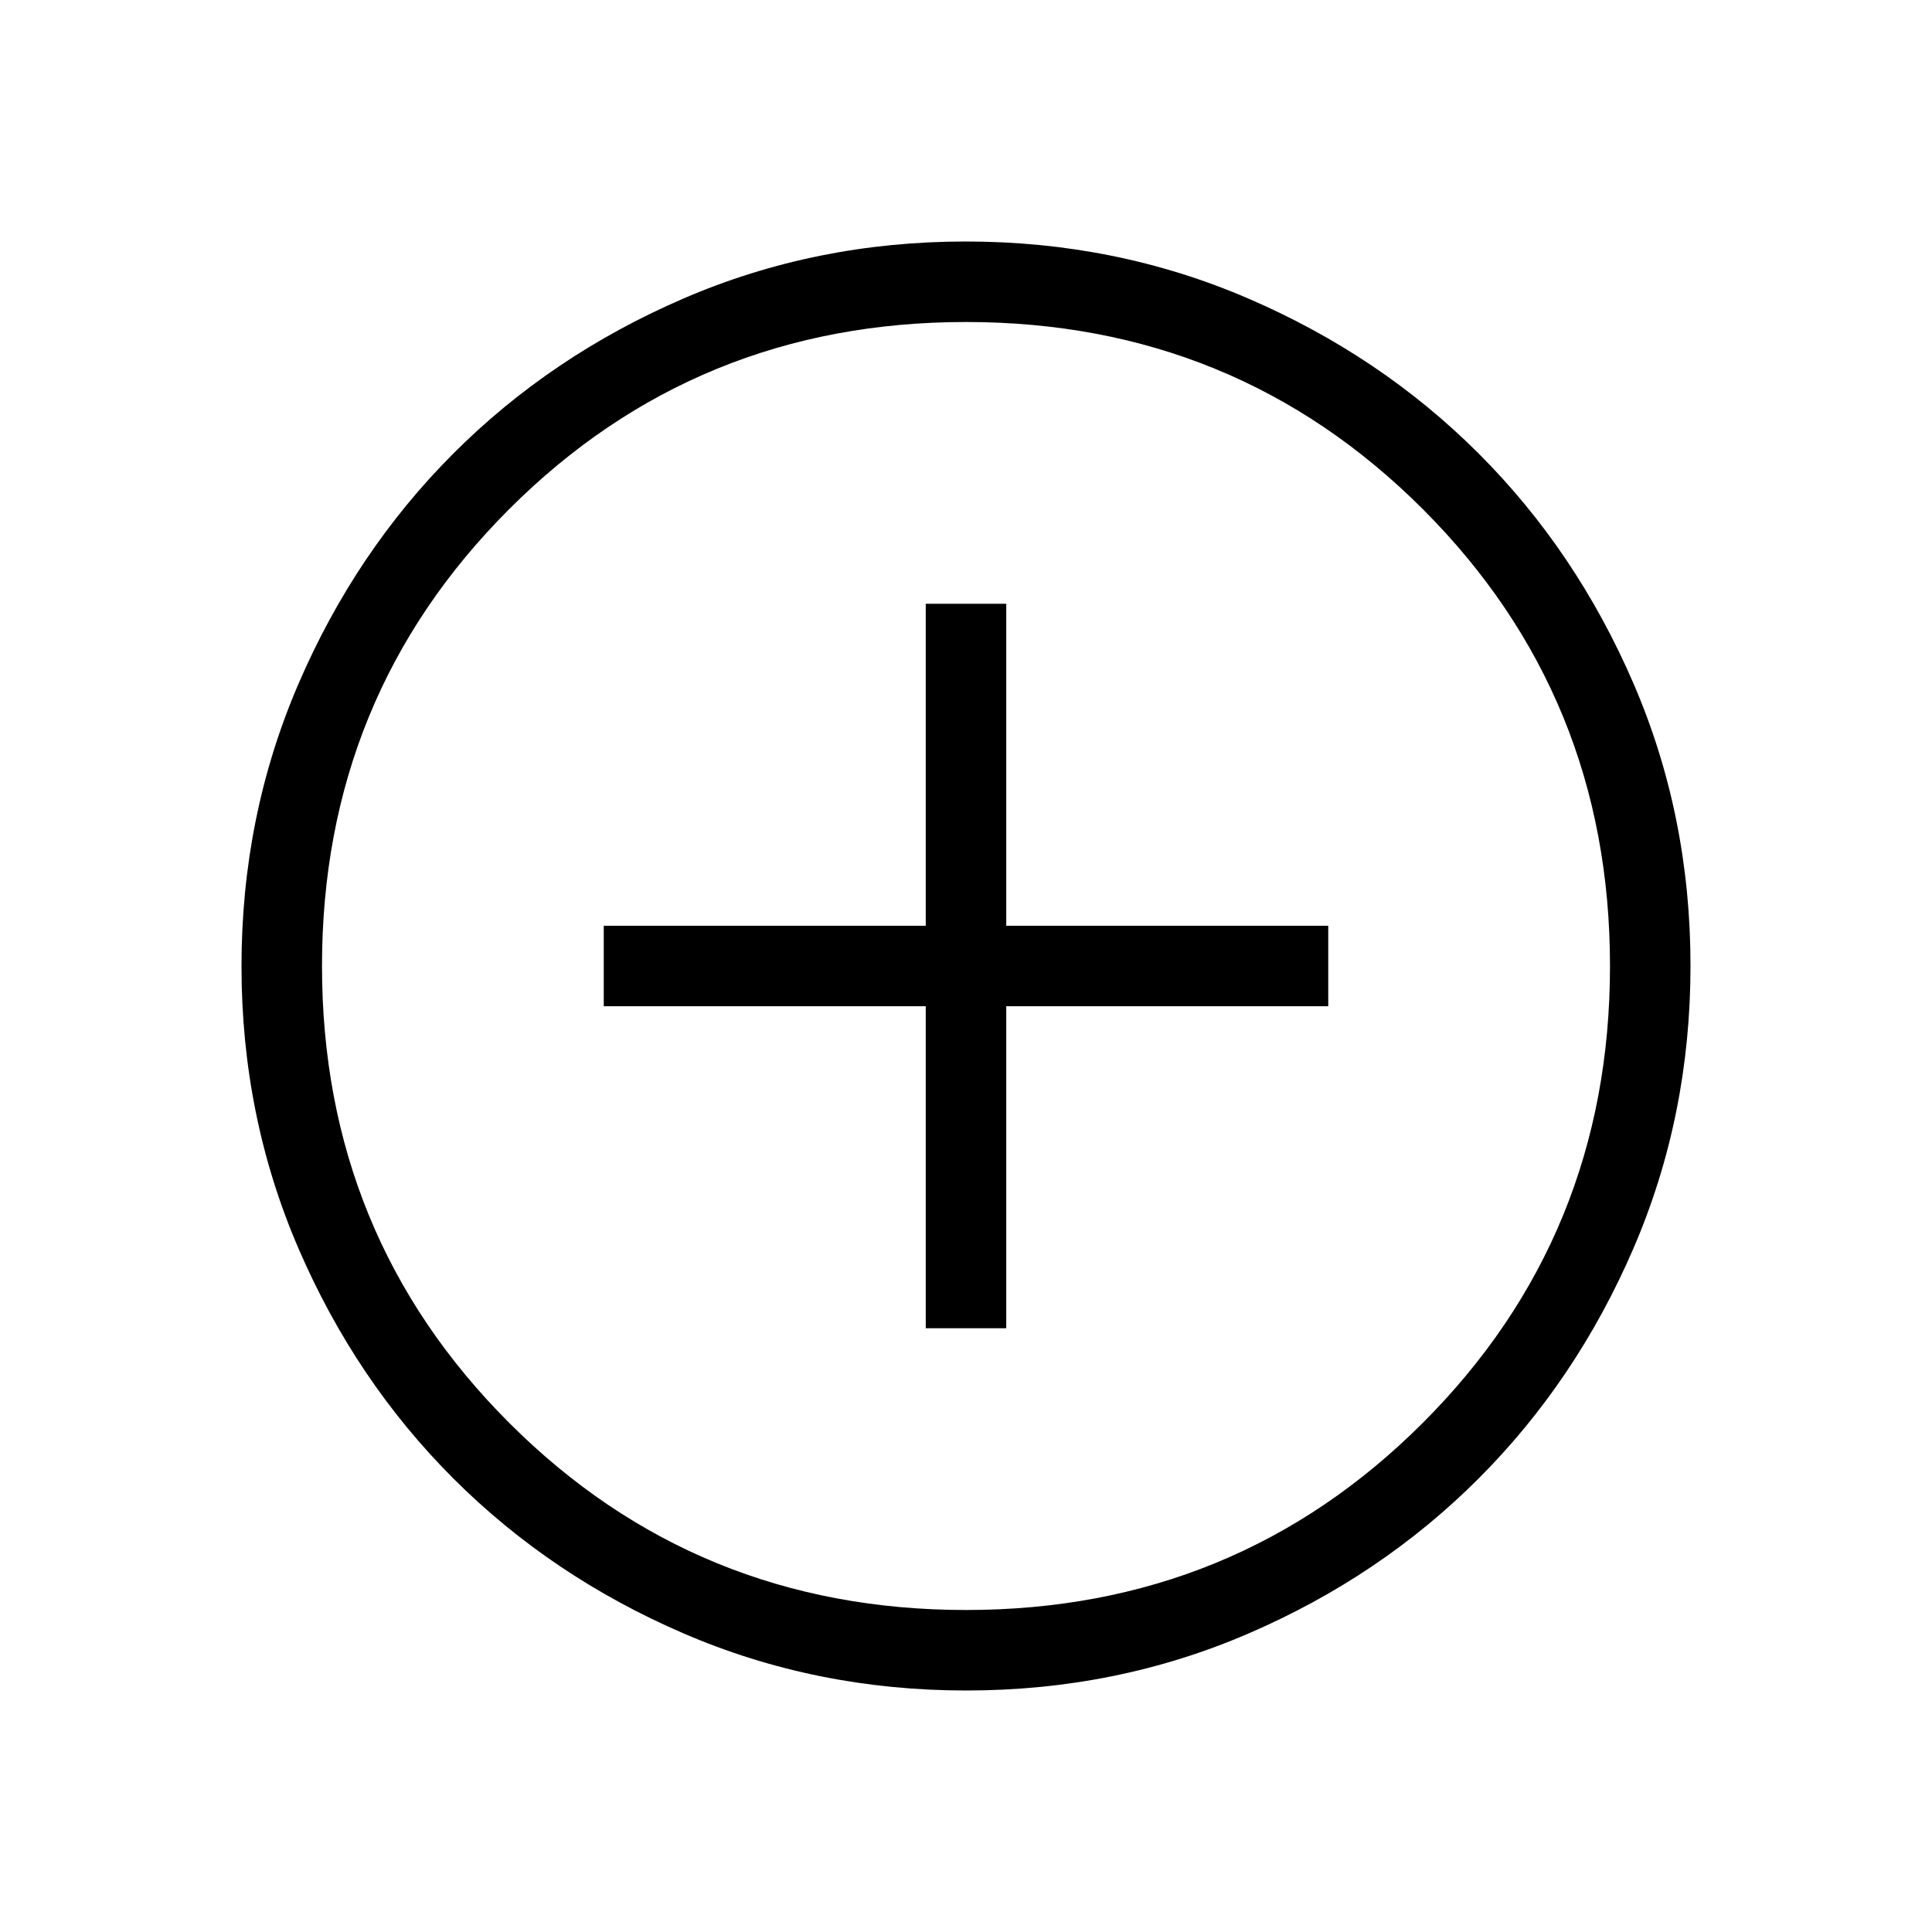
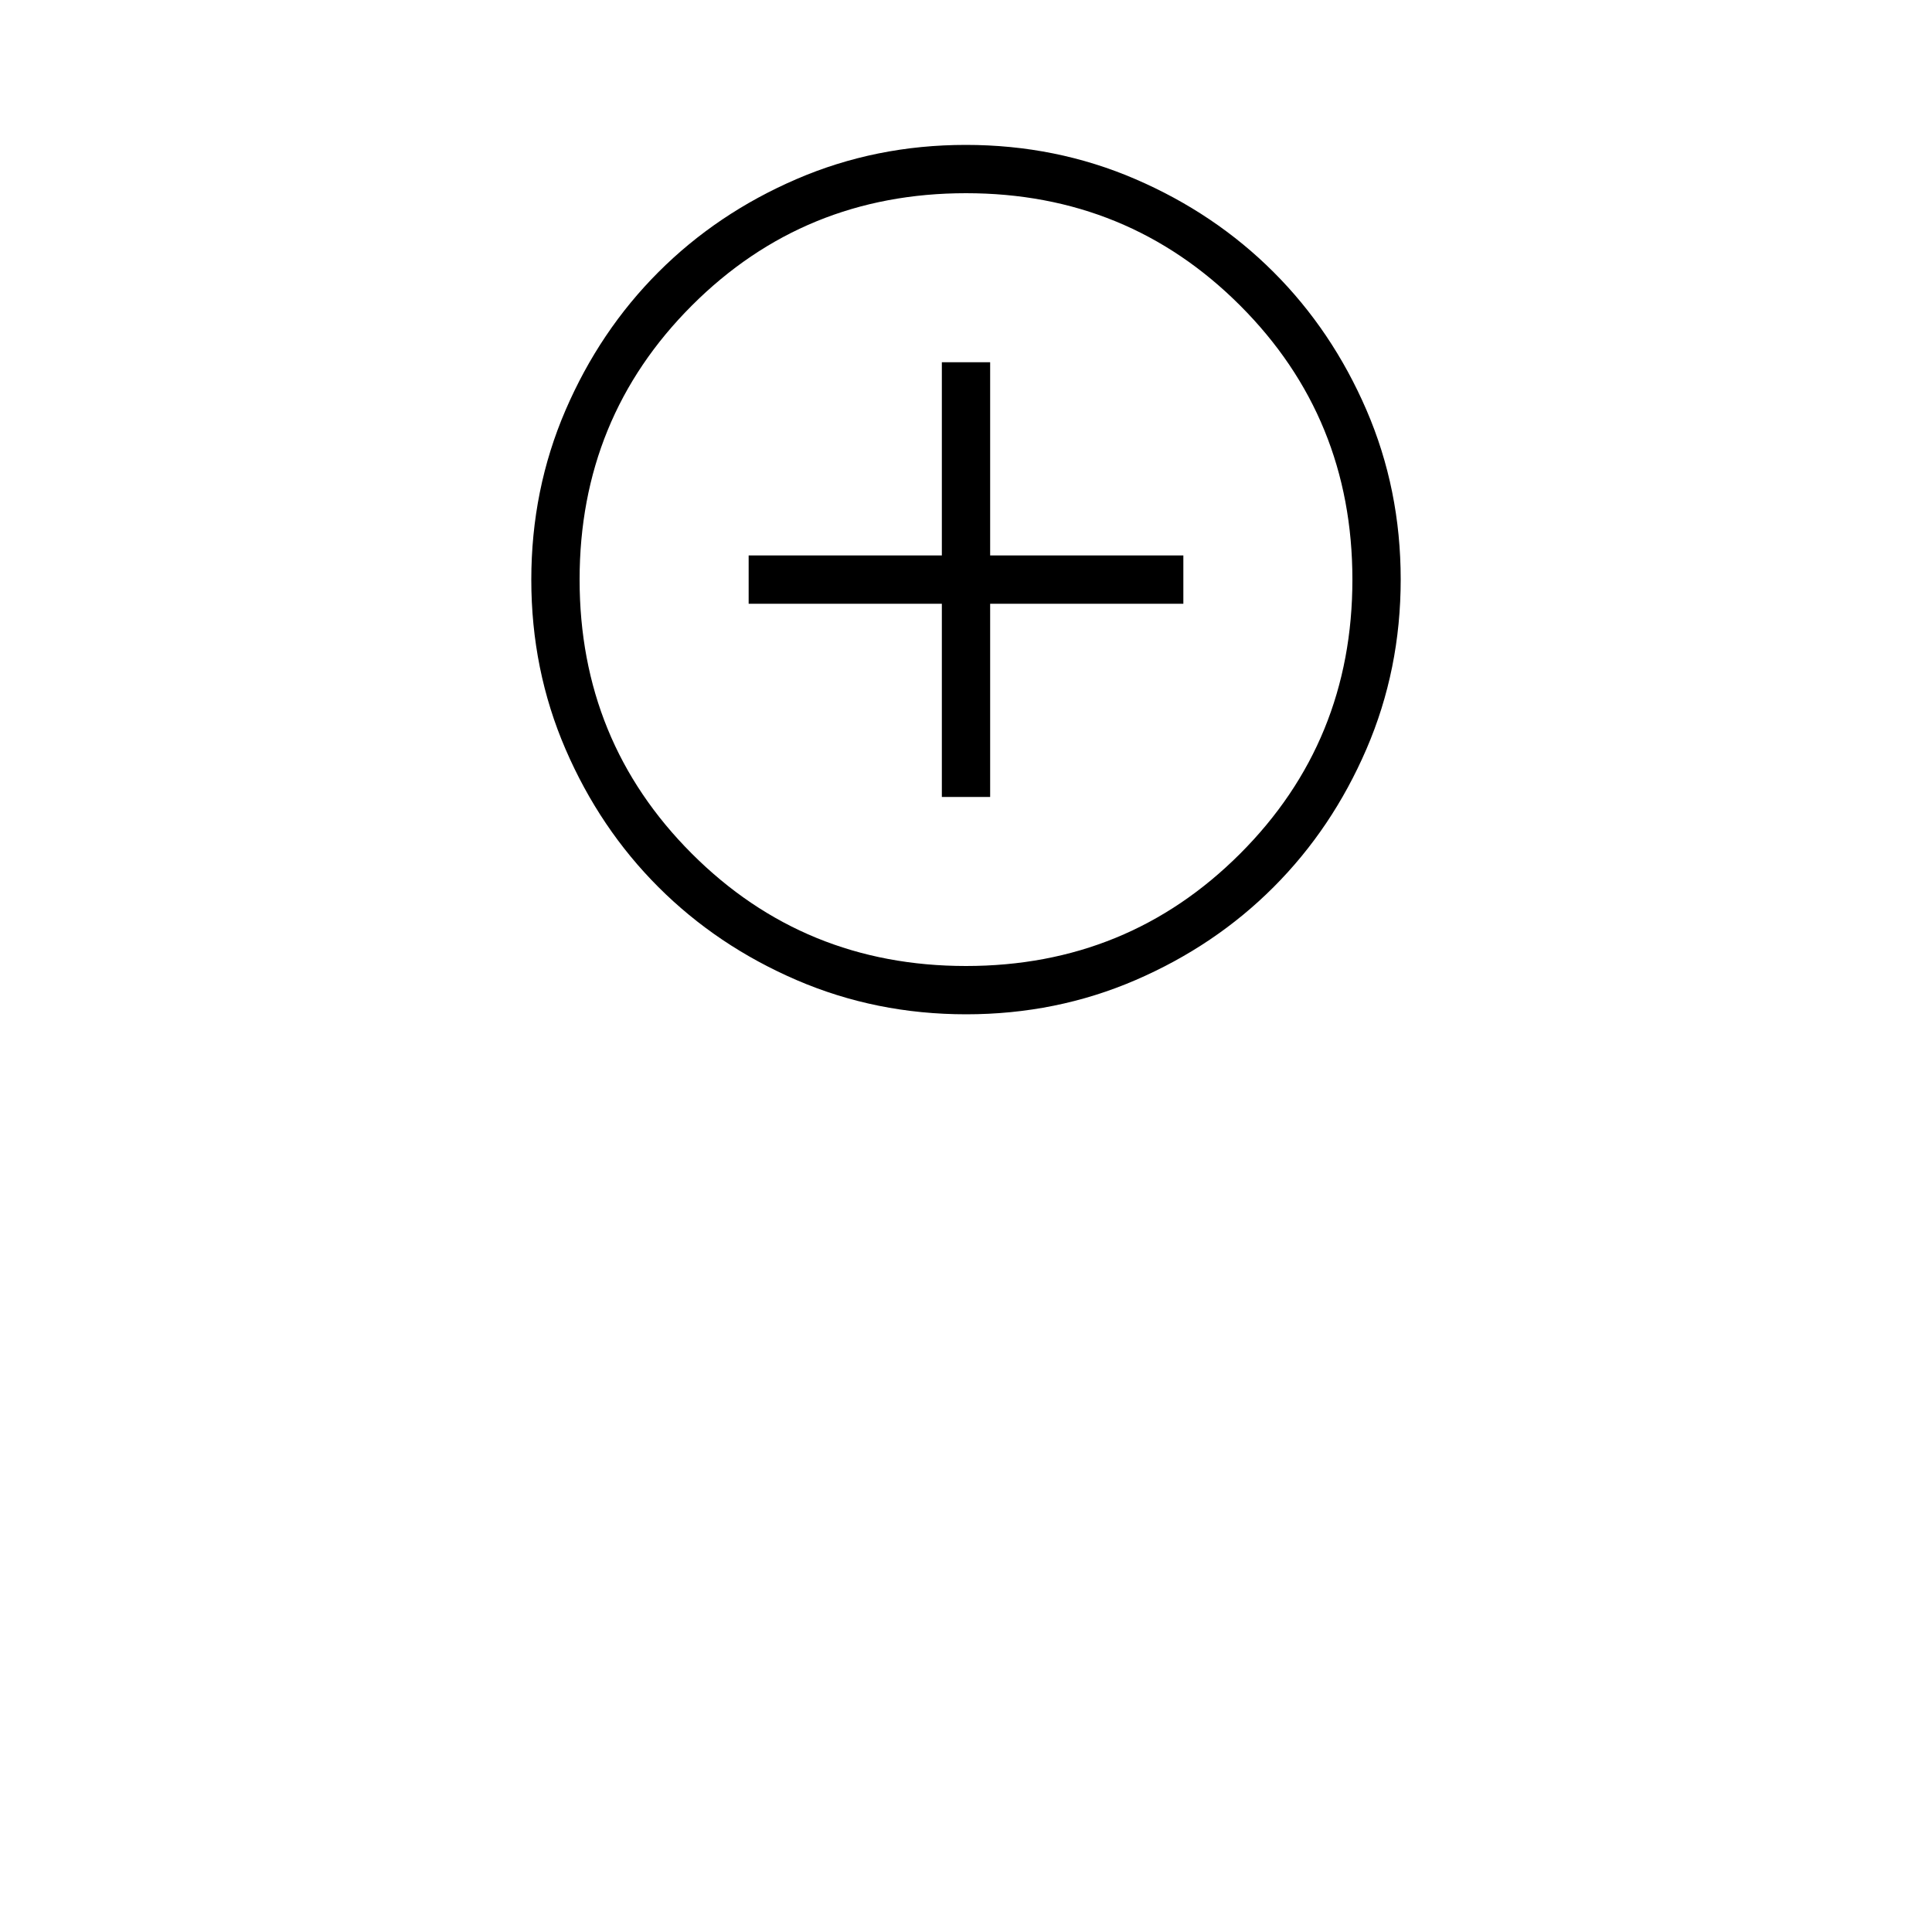
- <svg xmlns="http://www.w3.org/2000/svg" height="24" viewBox="0 -960 960 960" width="24">
+ <svg xmlns="http://www.w3.org/2000/svg" height="24" viewBox="0 -960 960 1600" width="24">
  <path d="M460-300h40v-160h160v-40H500v-160h-40v160H300v40h160v160Zm20.13 180q-74.67 0-140.41-28.34-65.73-28.34-114.36-76.92-48.63-48.58-76.99-114.26Q120-405.19 120-479.87q0-74.67 28.34-140.41 28.34-65.73 76.92-114.36 48.58-48.63 114.26-76.99Q405.19-840 479.87-840q74.67 0 140.41 28.34 65.73 28.34 114.36 76.92 48.63 48.58 76.99 114.26Q840-554.81 840-480.13q0 74.67-28.34 140.41-28.34 65.73-76.92 114.36-48.58 48.63-114.26 76.99Q554.81-120 480.13-120Zm-.13-40q134 0 227-93t93-227q0-134-93-227t-227-93q-134 0-227 93t-93 227q0 134 93 227t227 93Zm0-320Z" />
</svg>
